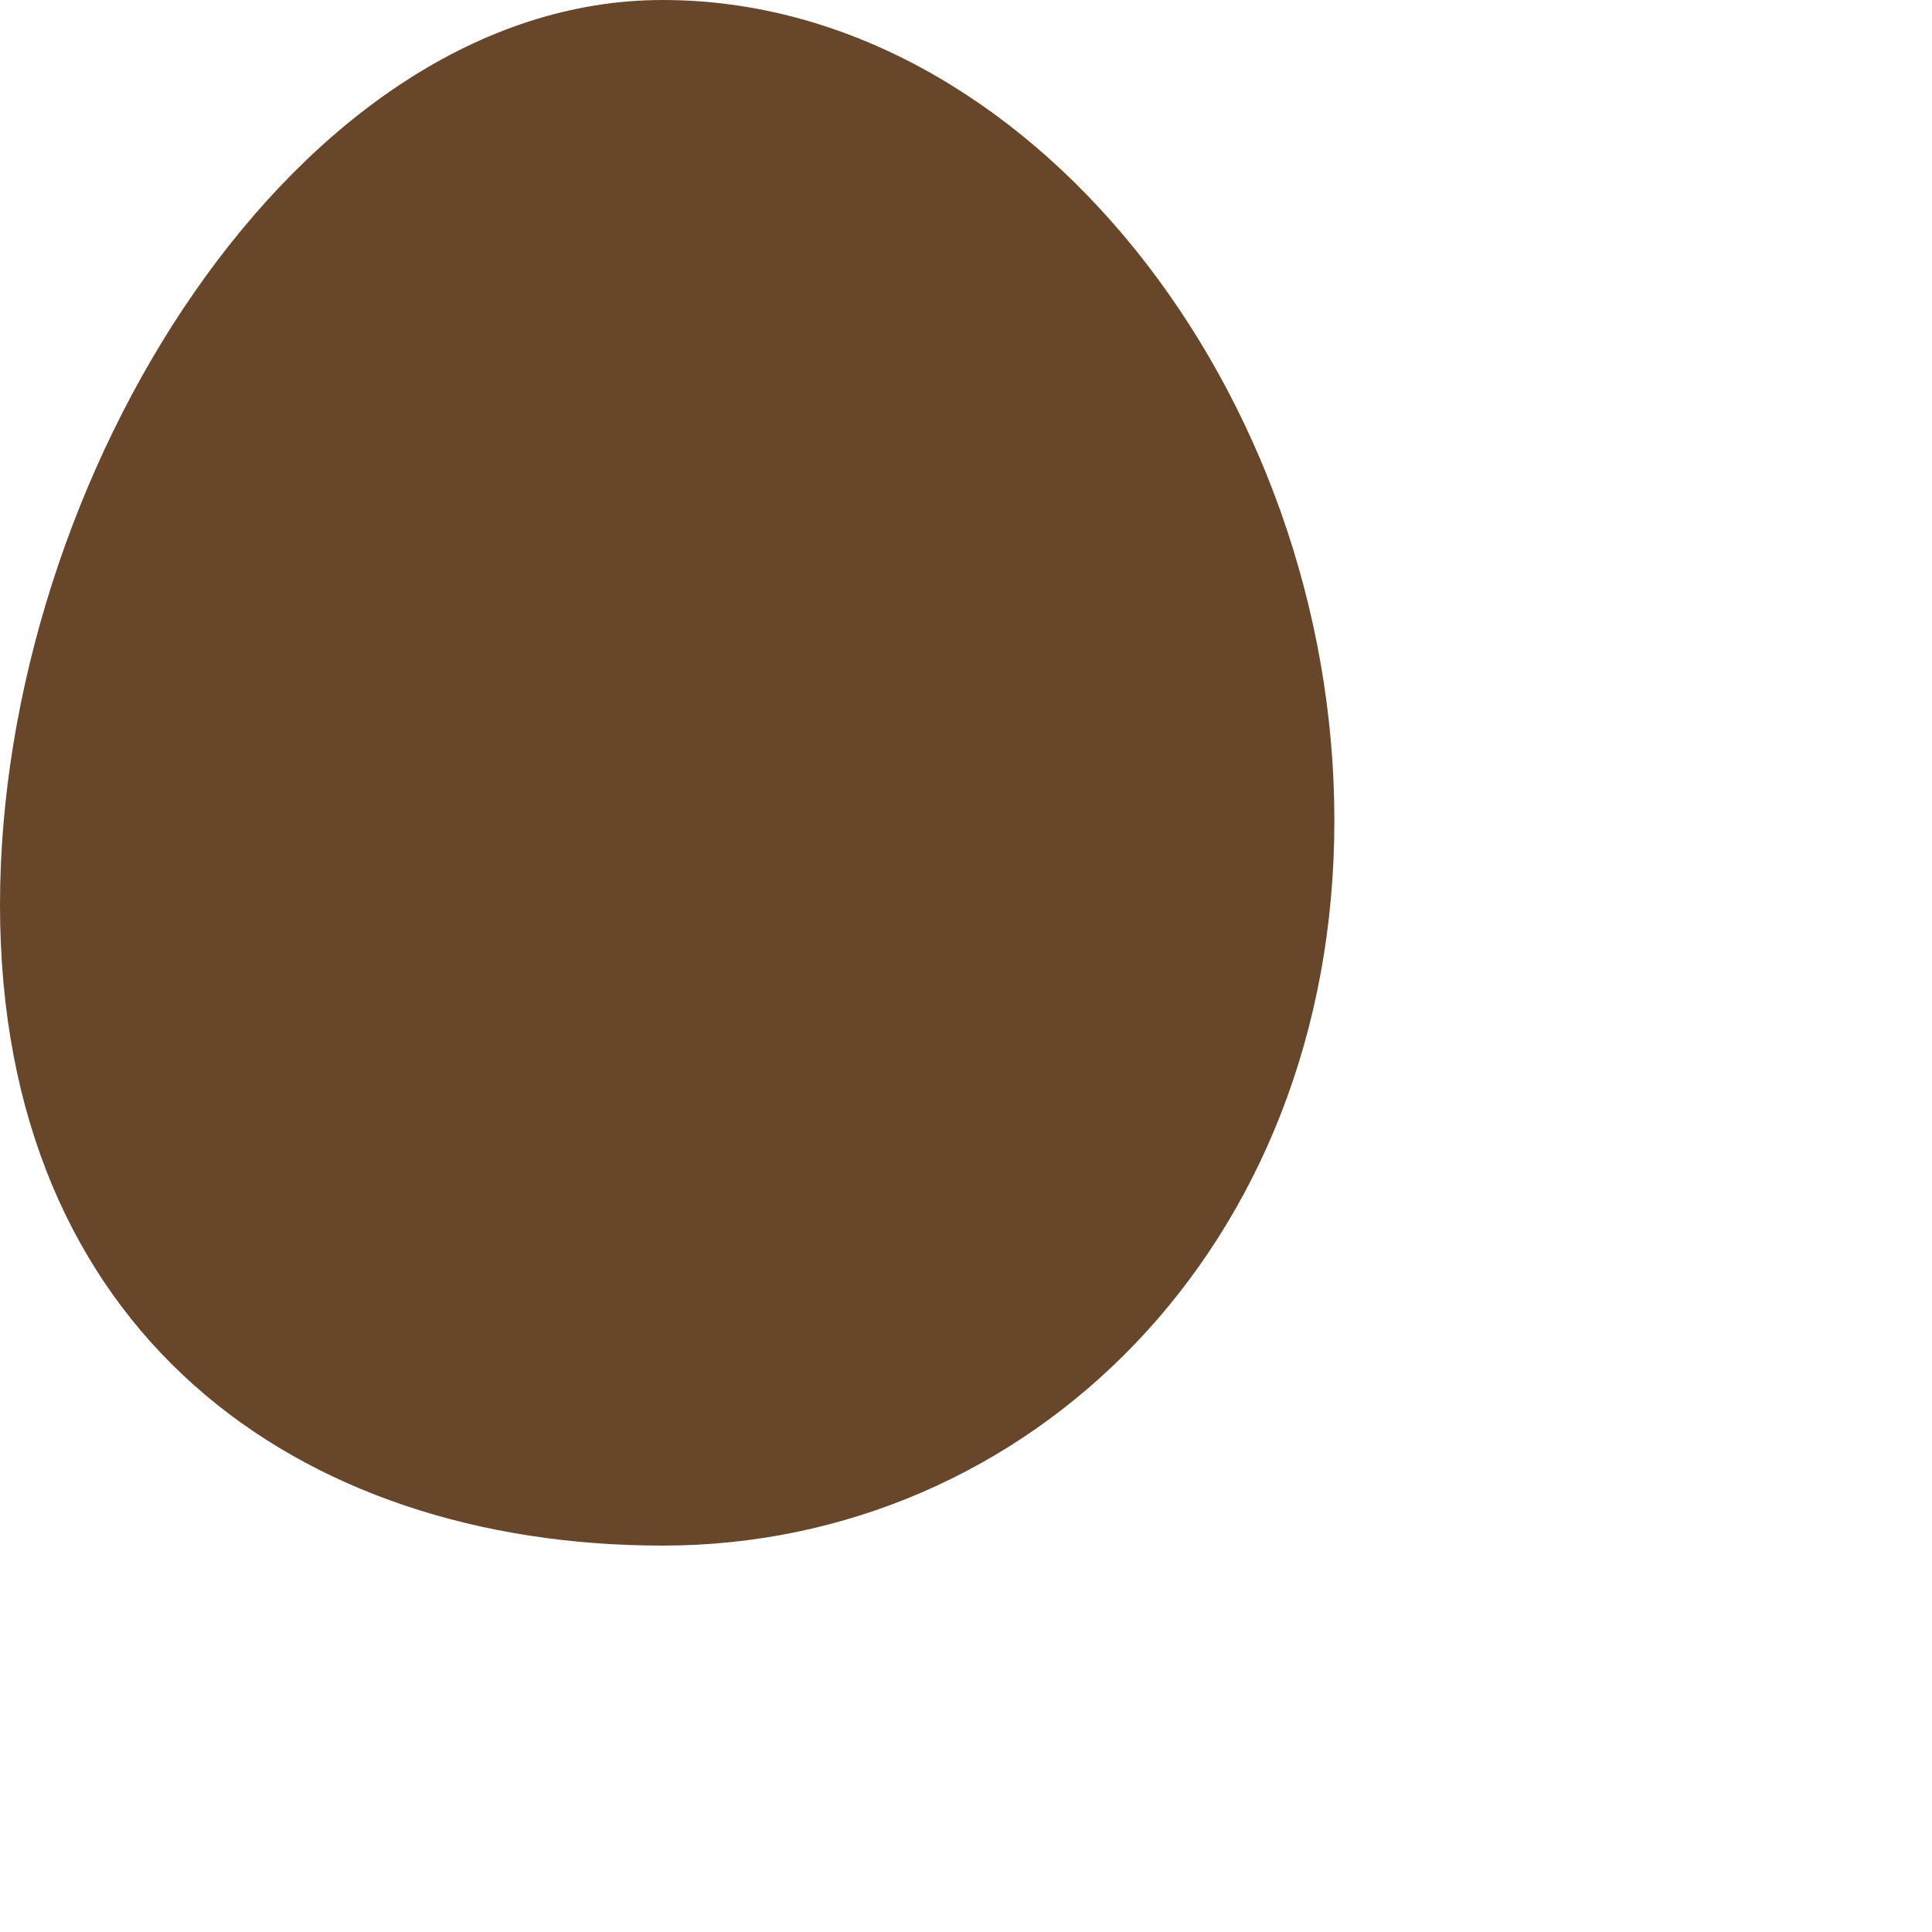
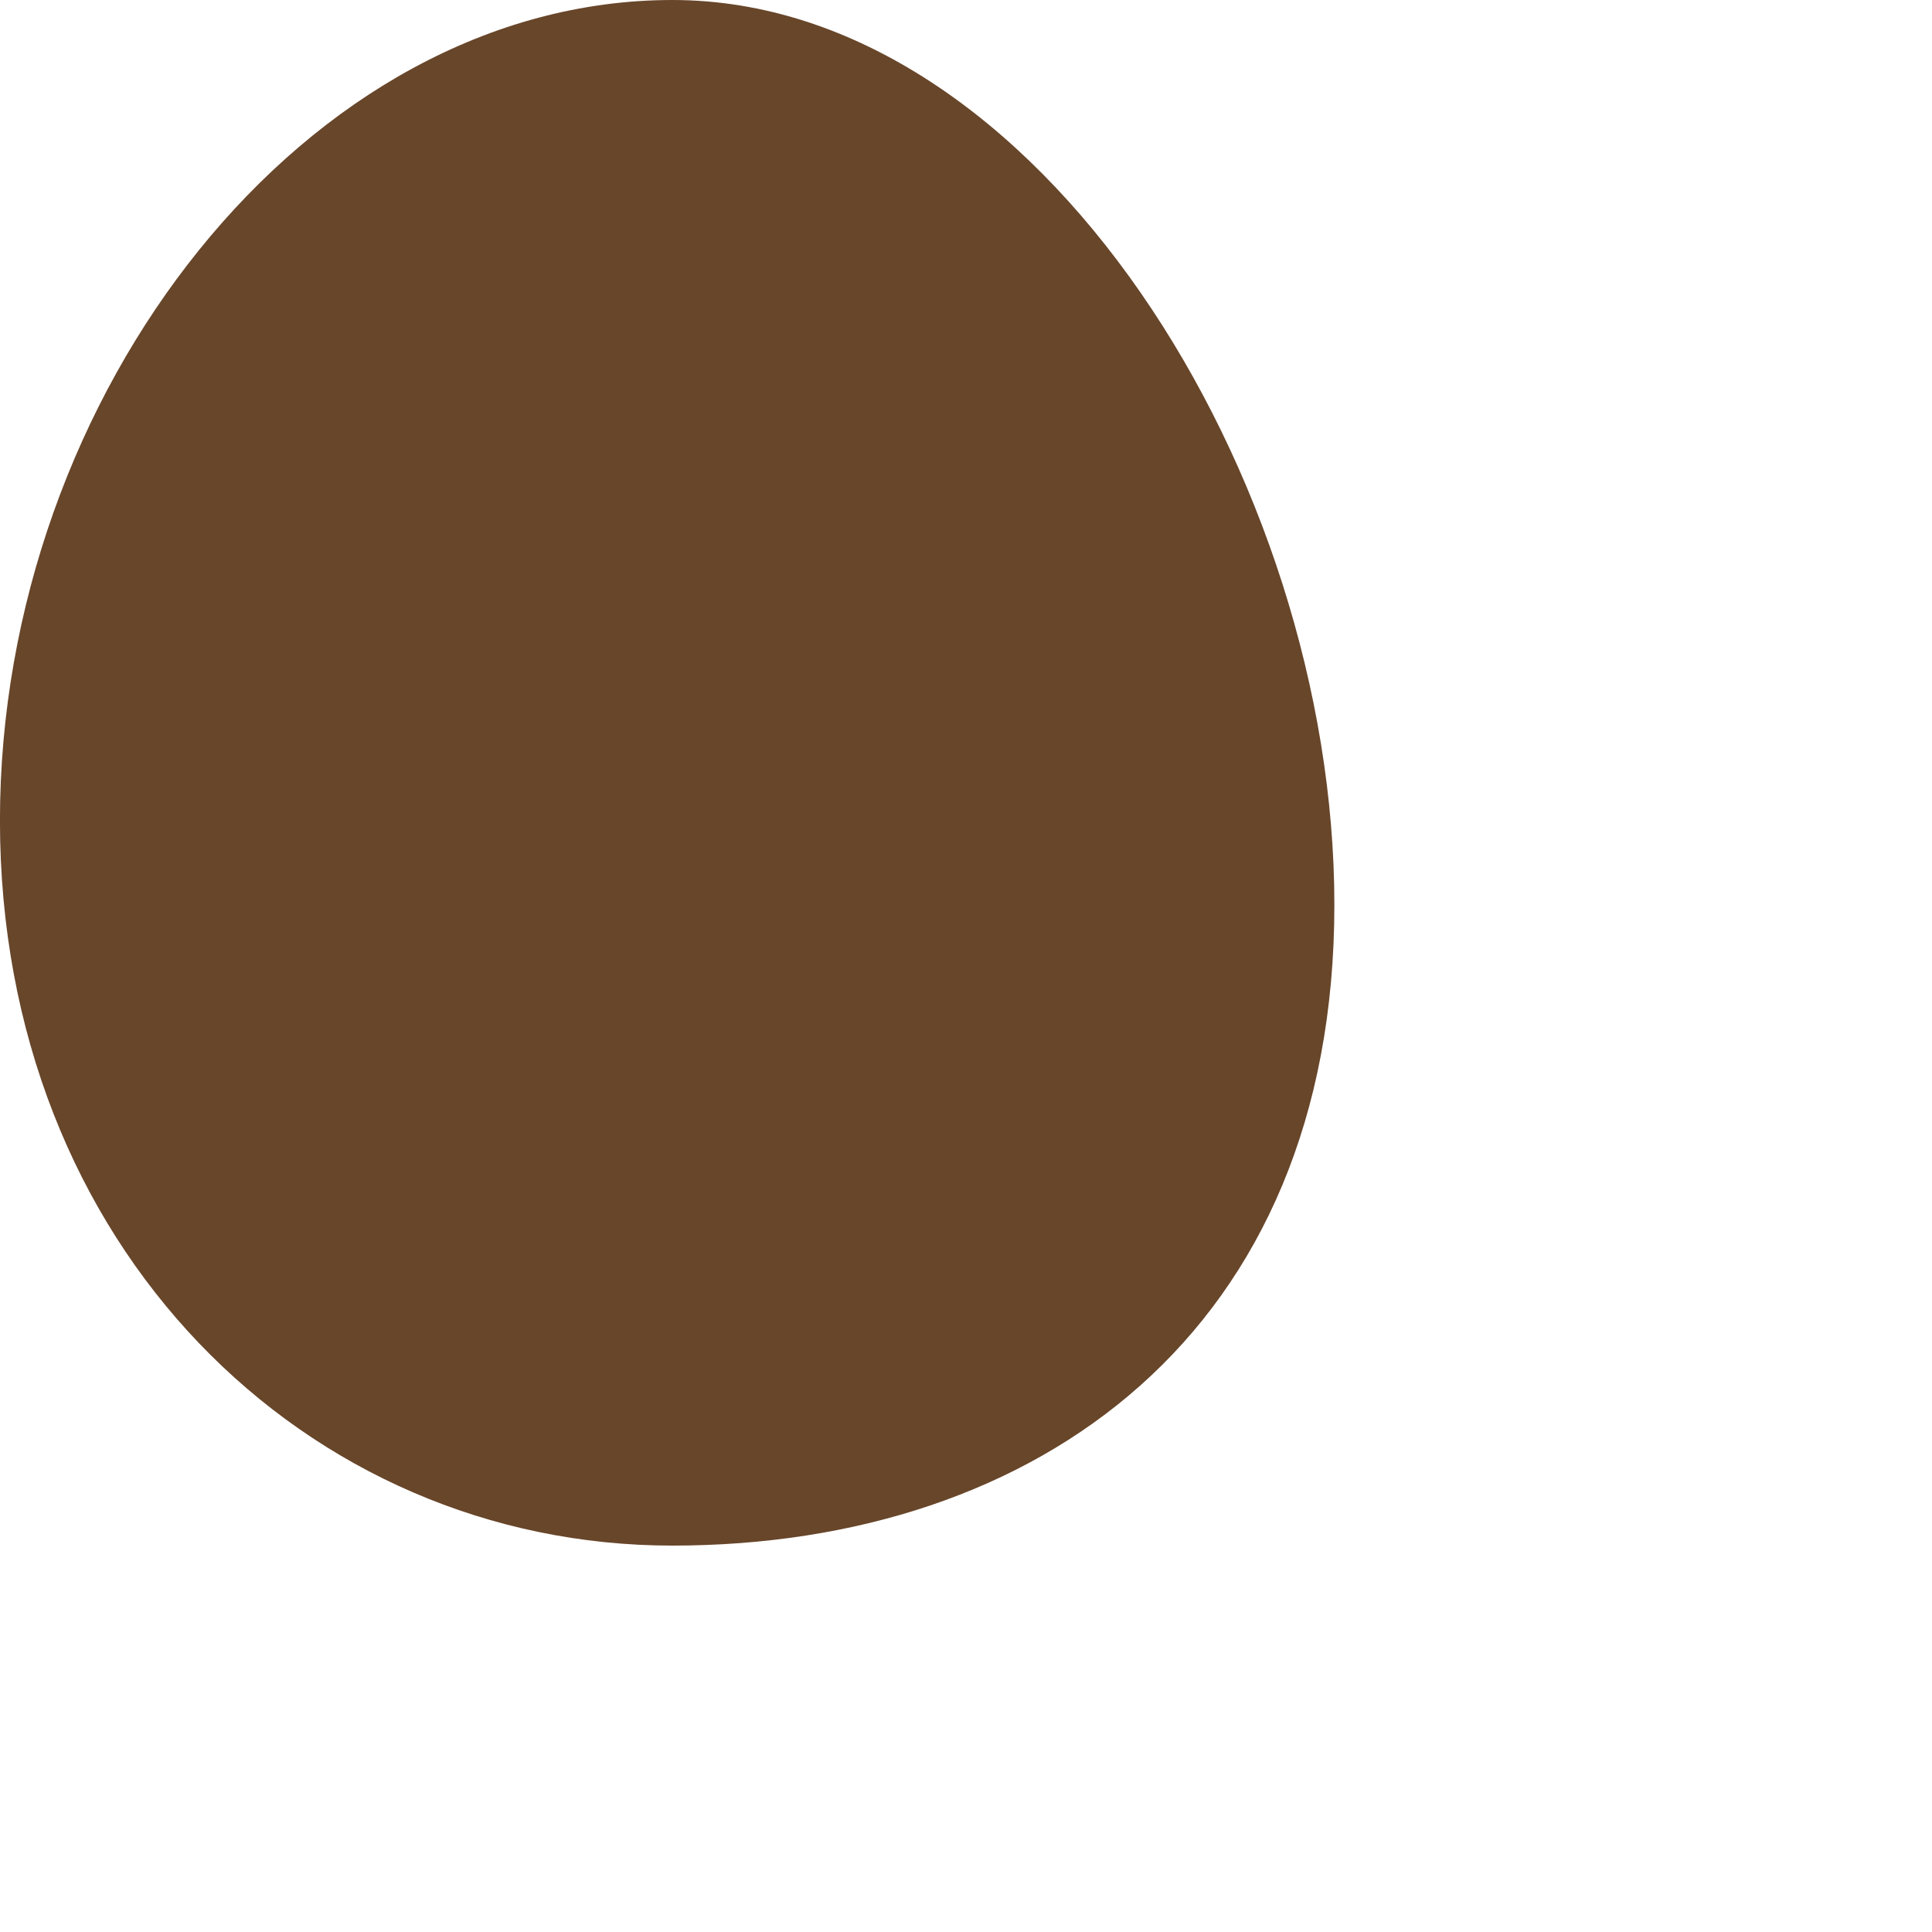
<svg xmlns="http://www.w3.org/2000/svg" width="3" height="3" viewBox="0 0 3 3" fill="none">
-   <path d="M2.072 1.274C2.072 1.937 1.597 2.4 1.029 2.4C0.461 2.4 0 2.068 0 1.405C0 0.743 0.461 0 1.029 0C1.597 0 2.072 0.611 2.072 1.274Z" fill="#68462A" />
+   <path d="M-7.48695e-05 1.274C-7.48695e-05 1.937 0.476 2.4 1.044 2.4C1.612 2.4 2.072 2.068 2.072 1.405C2.072 0.743 1.612 0 1.044 0C0.476 0 -7.48695e-05 0.611 -7.48695e-05 1.274Z" fill="#68462A" />
</svg>
